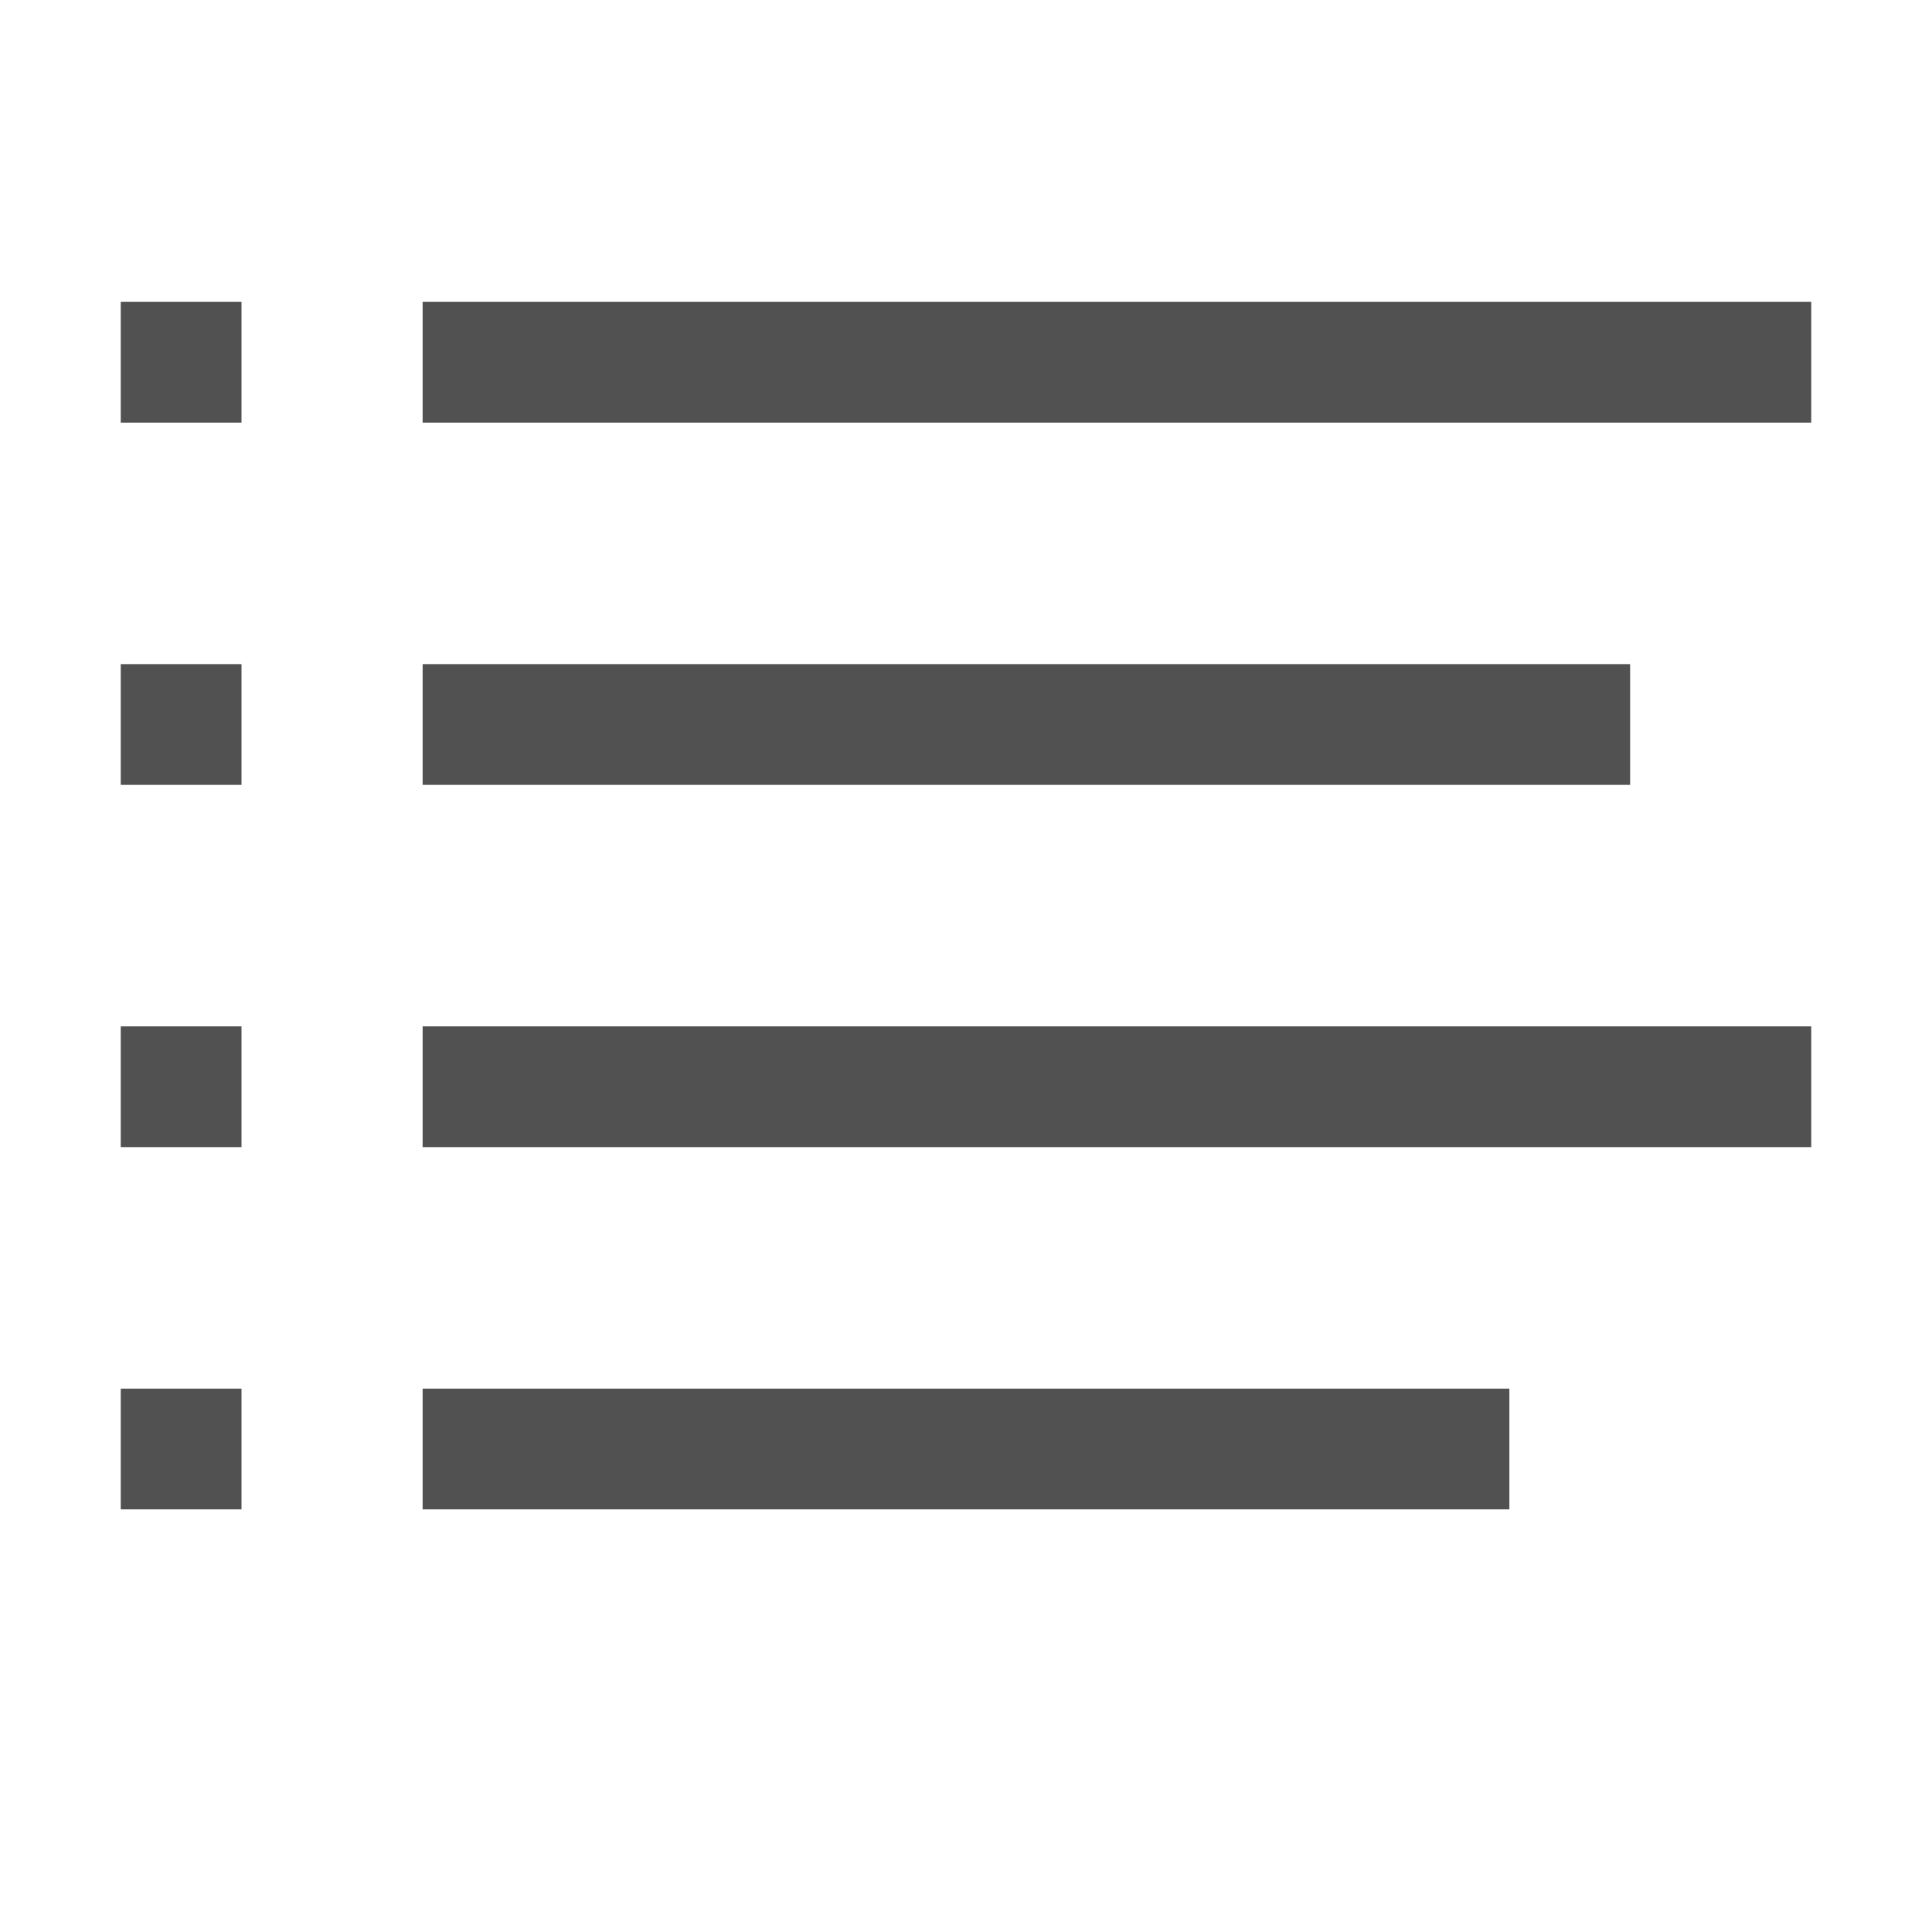
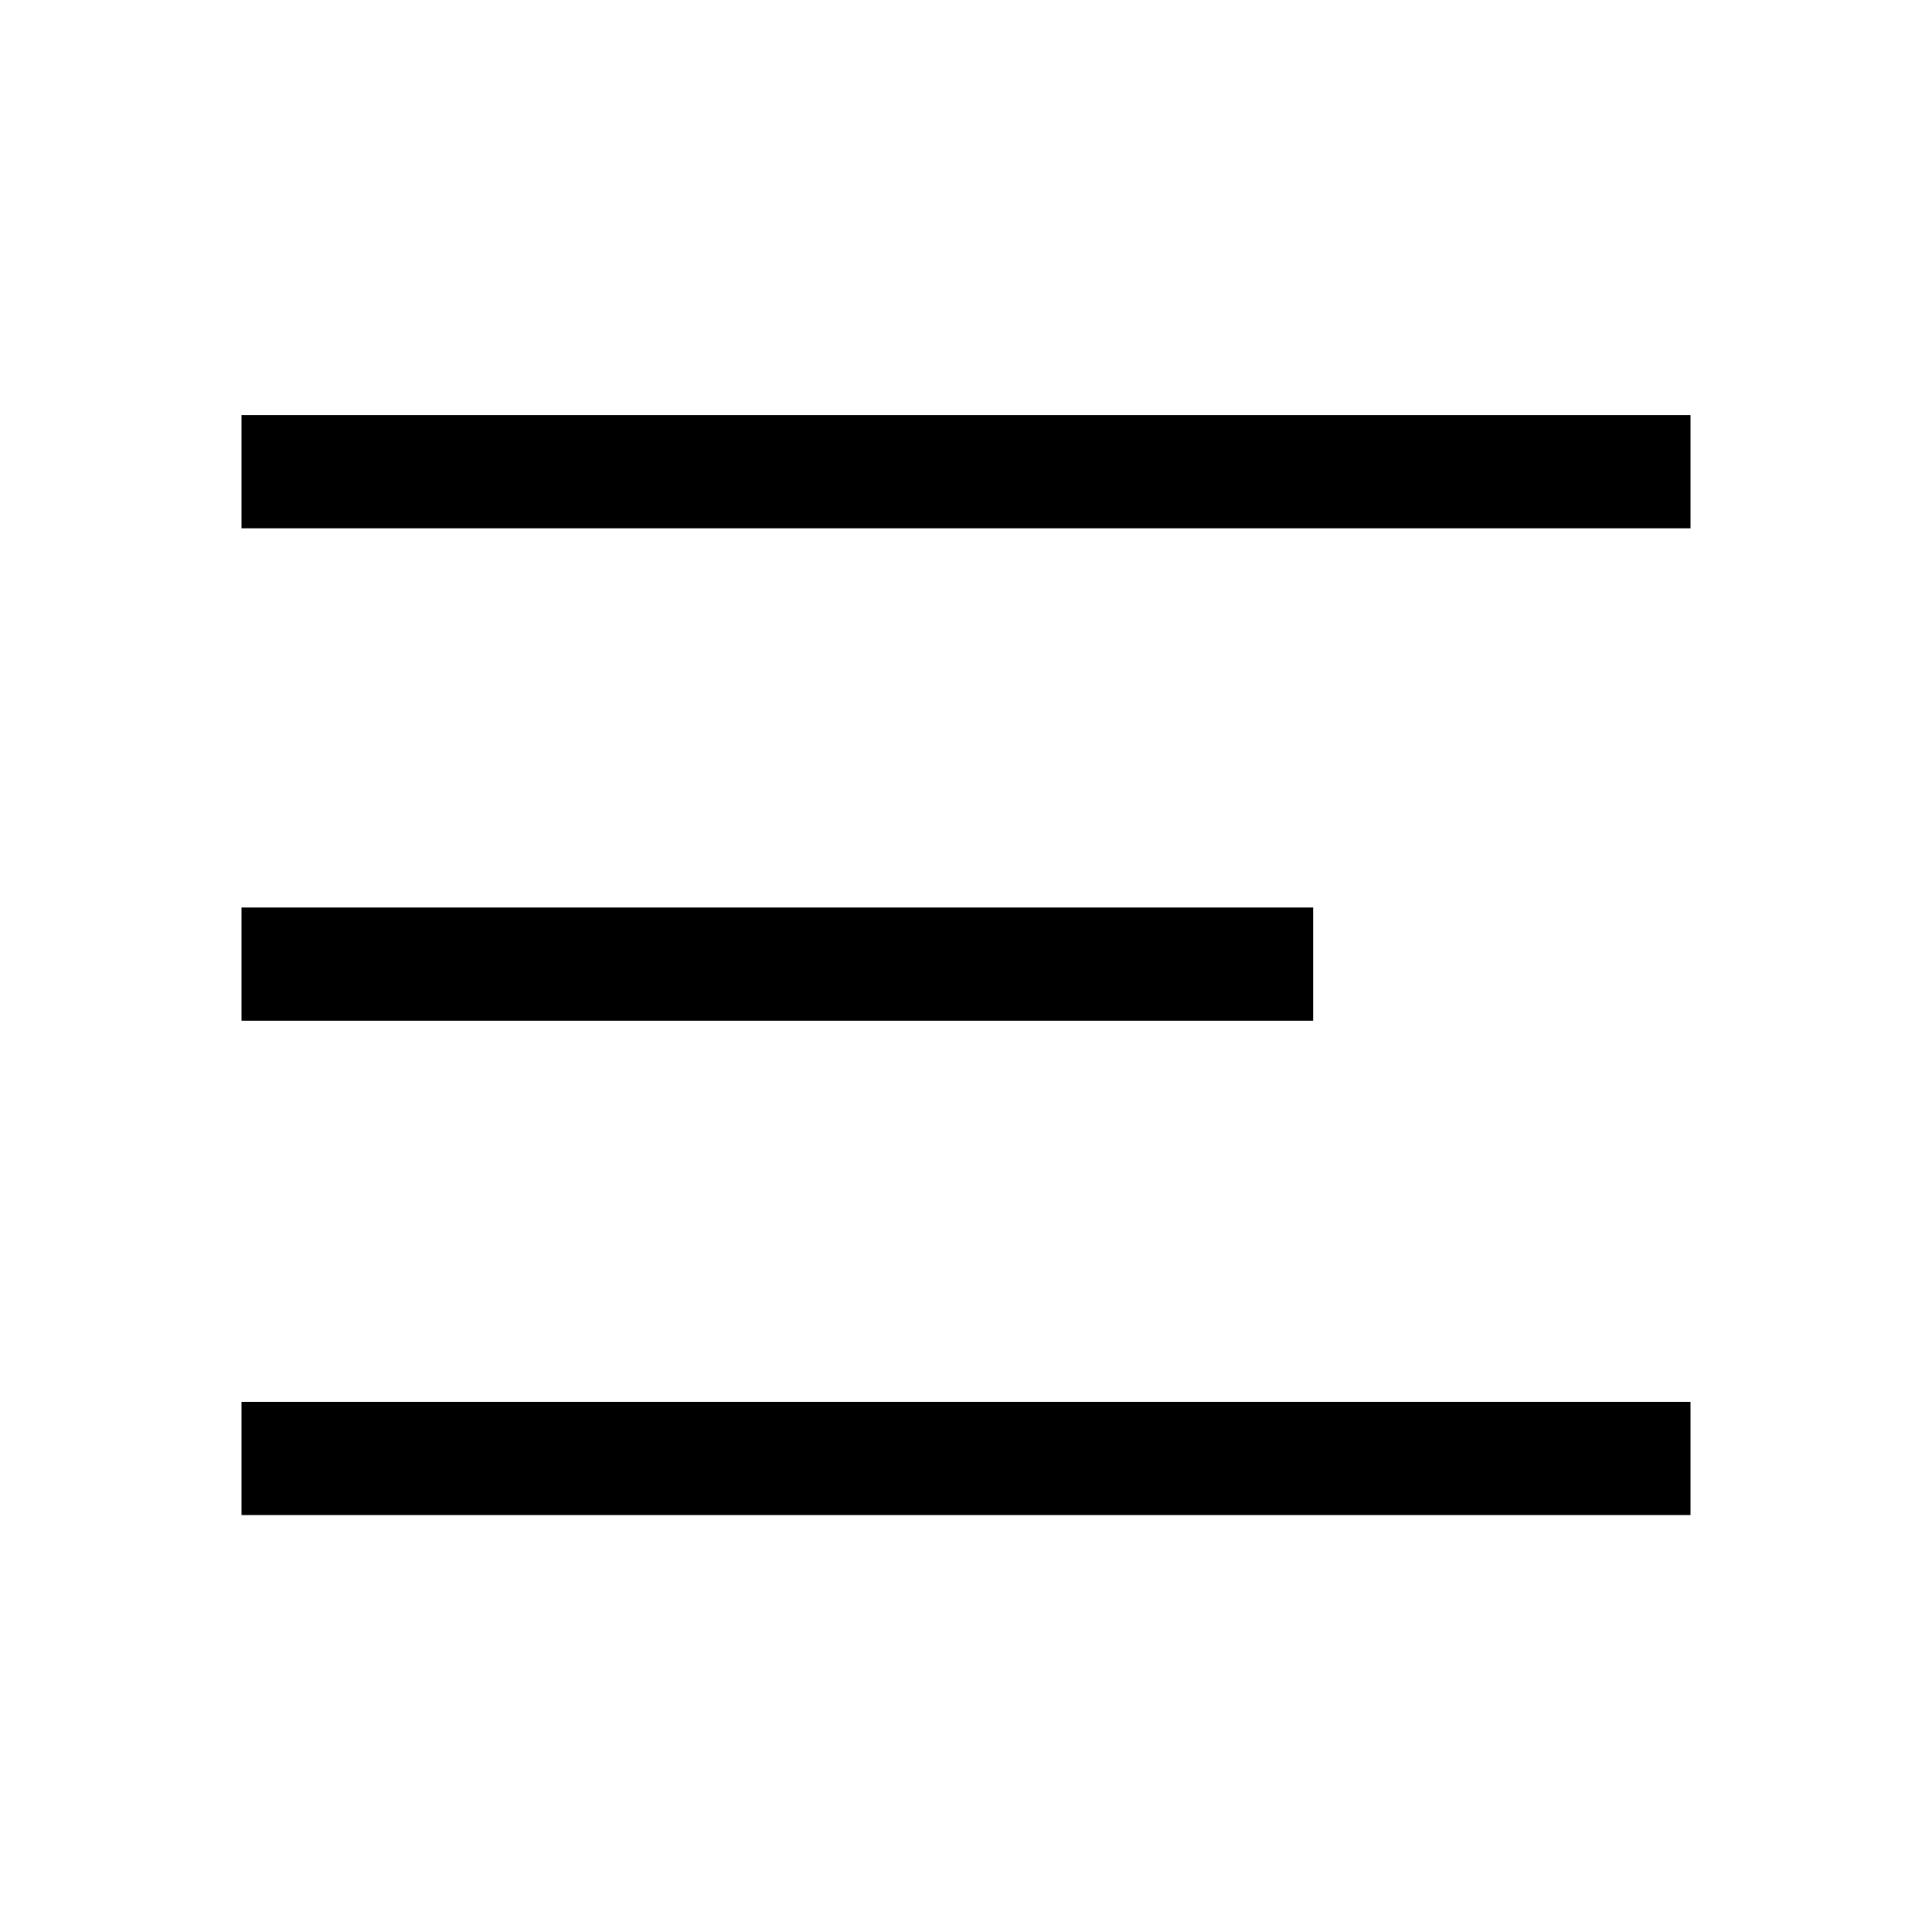
- <svg xmlns="http://www.w3.org/2000/svg" data-name="Layer 1" viewBox="0 0 32 32">
-   <defs>
-     <style>.cls-1{fill:#515151;}</style>
-   </defs>
-   <rect x="7" y="11" width="20" height="2" style="fill: #515151;" />
-   <rect x="2" y="11" width="2" height="2" style="fill: #515151;" />
-   <rect x="7" y="17" width="23" height="2" style="fill: #515151;" />
-   <rect x="2" y="17" width="2" height="2" style="fill: #515151;" />
-   <rect x="7" y="5" width="23" height="2" style="fill: #515151;" />
-   <rect x="2" y="5" width="2" height="2" style="fill: #515151;" />
-   <rect x="7" y="23" width="18" height="2" style="fill: #515151;" />
-   <rect x="2" y="23" width="2" height="2" style="fill: #515151;" />
+ <svg xmlns="http://www.w3.org/2000/svg" enable-background="new 0 0 1024 1024" viewBox="0 0 1024 1024">
+   <rect width="768" height="60" x="128" y="220" />
+   <rect width="568" height="60" x="128" y="481" />
+   <rect width="768" height="60" x="128" y="743" />
</svg>
